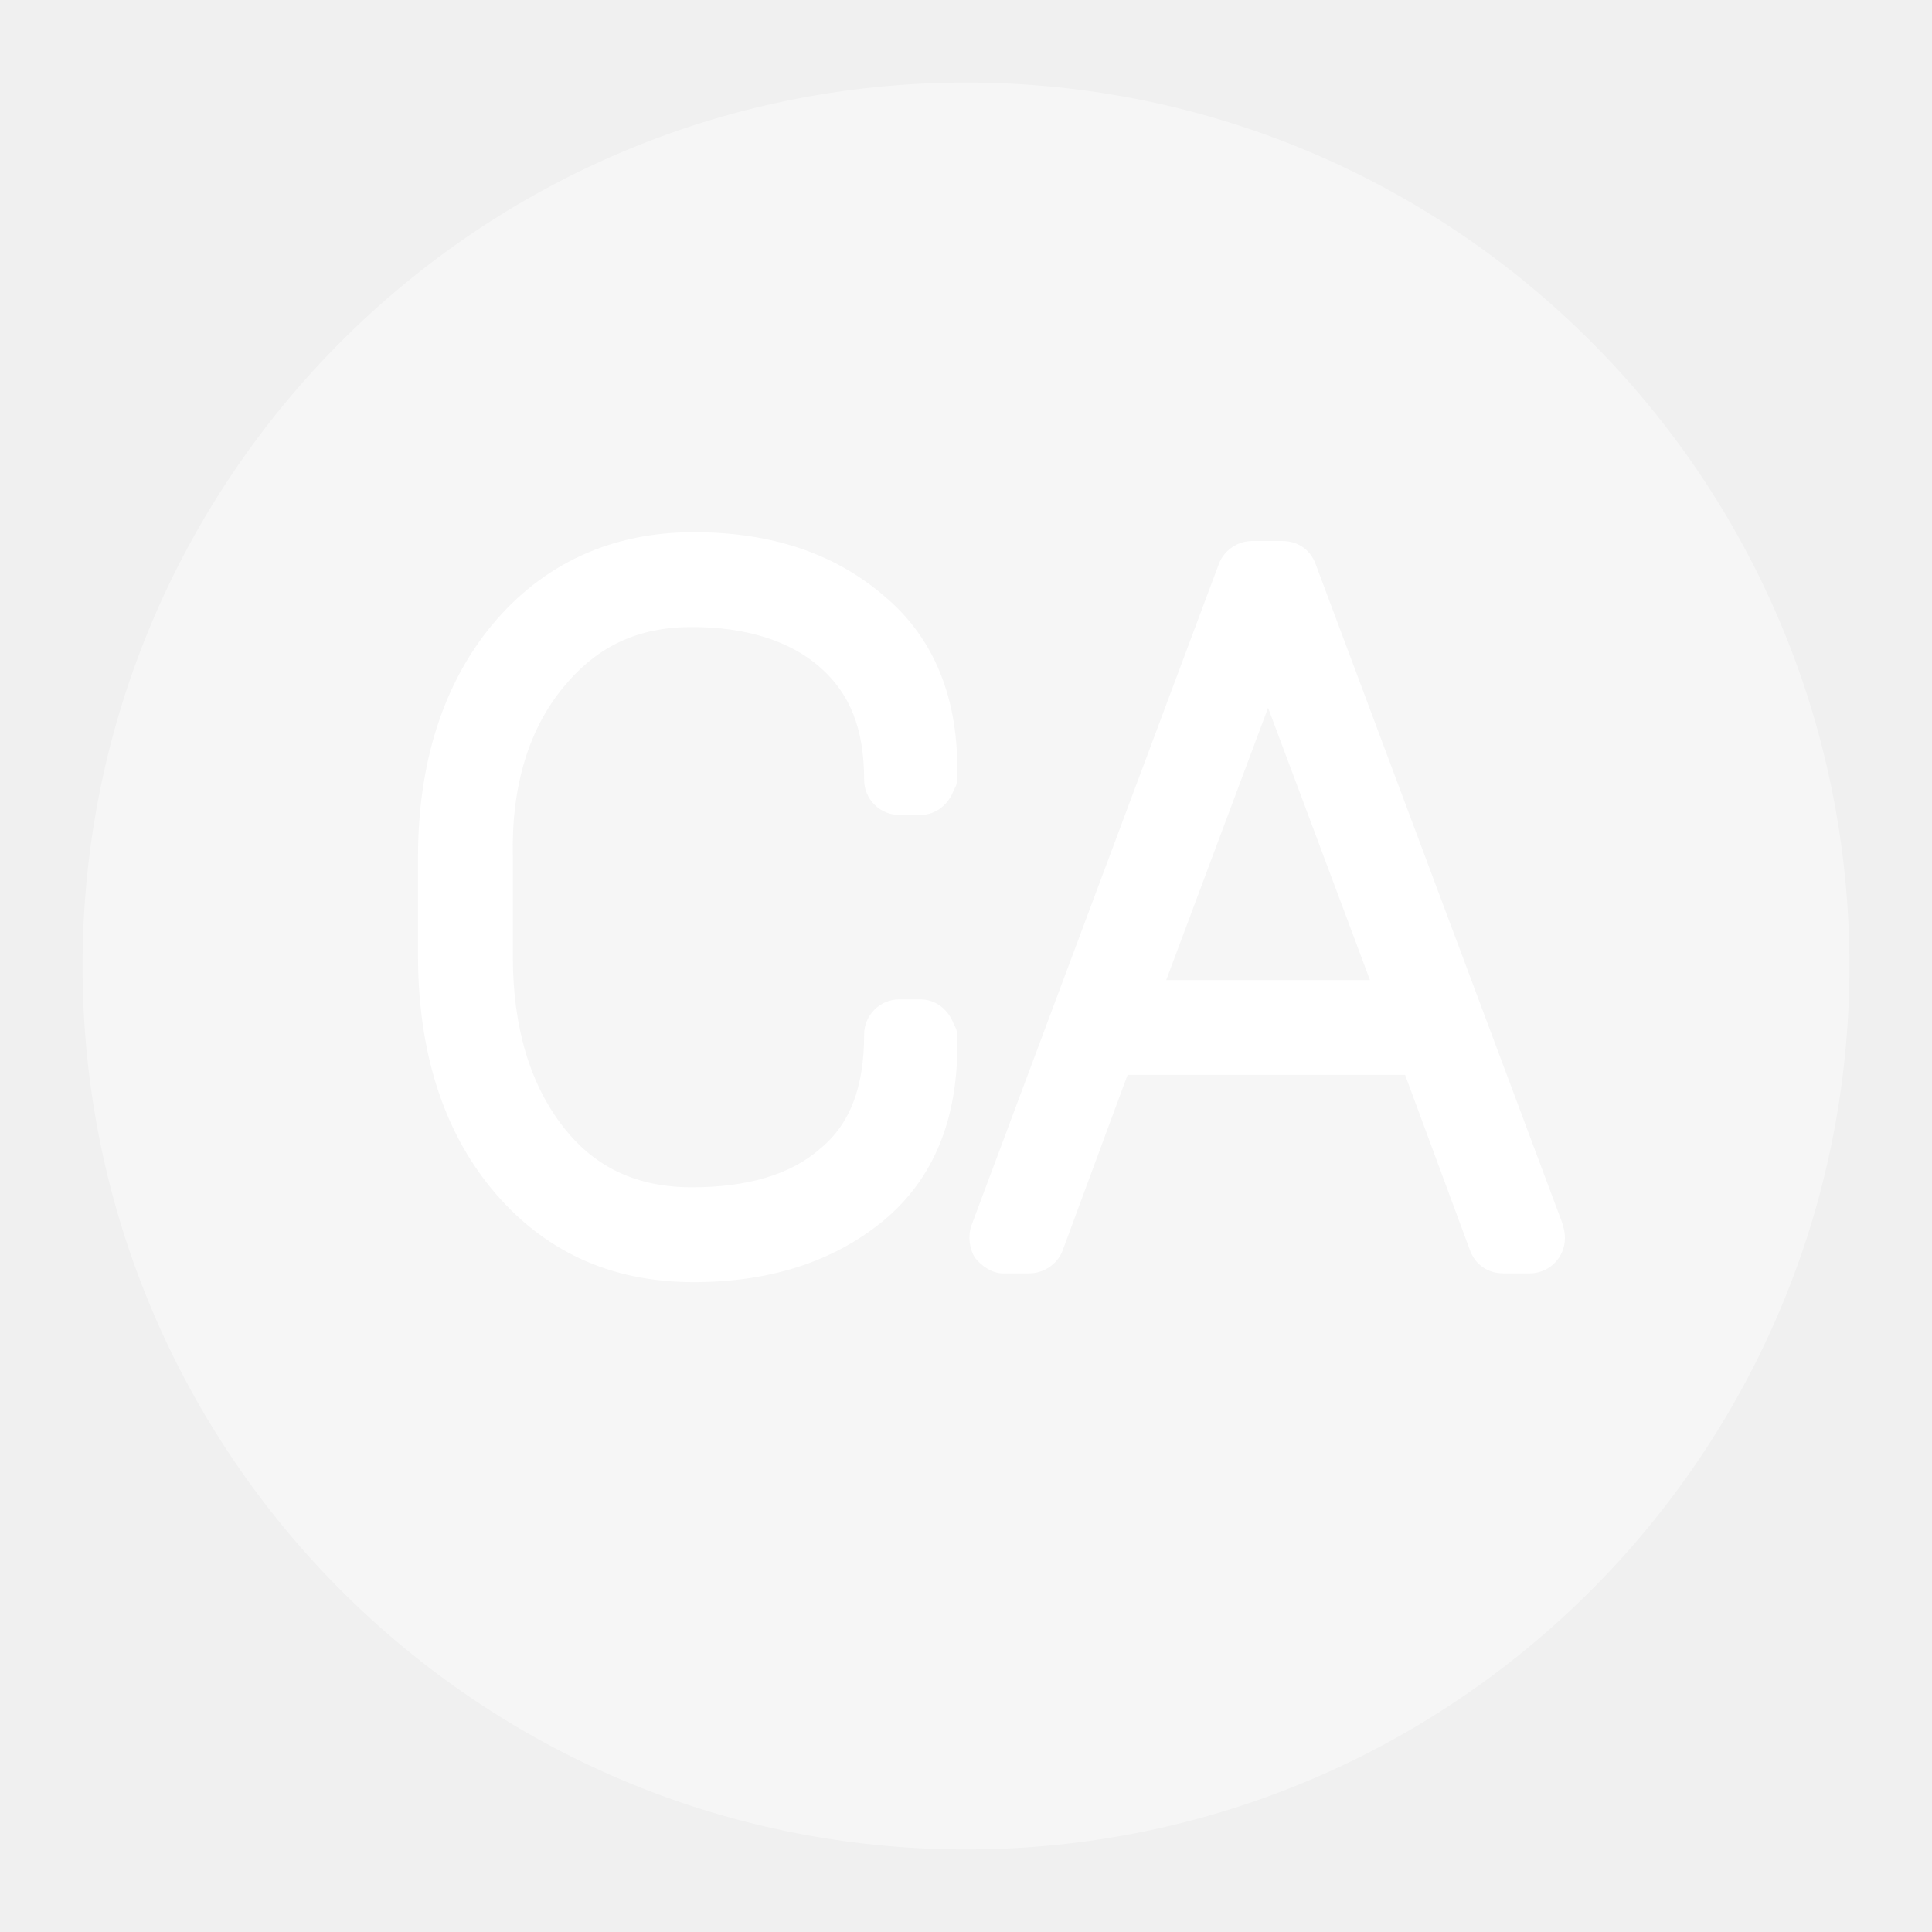
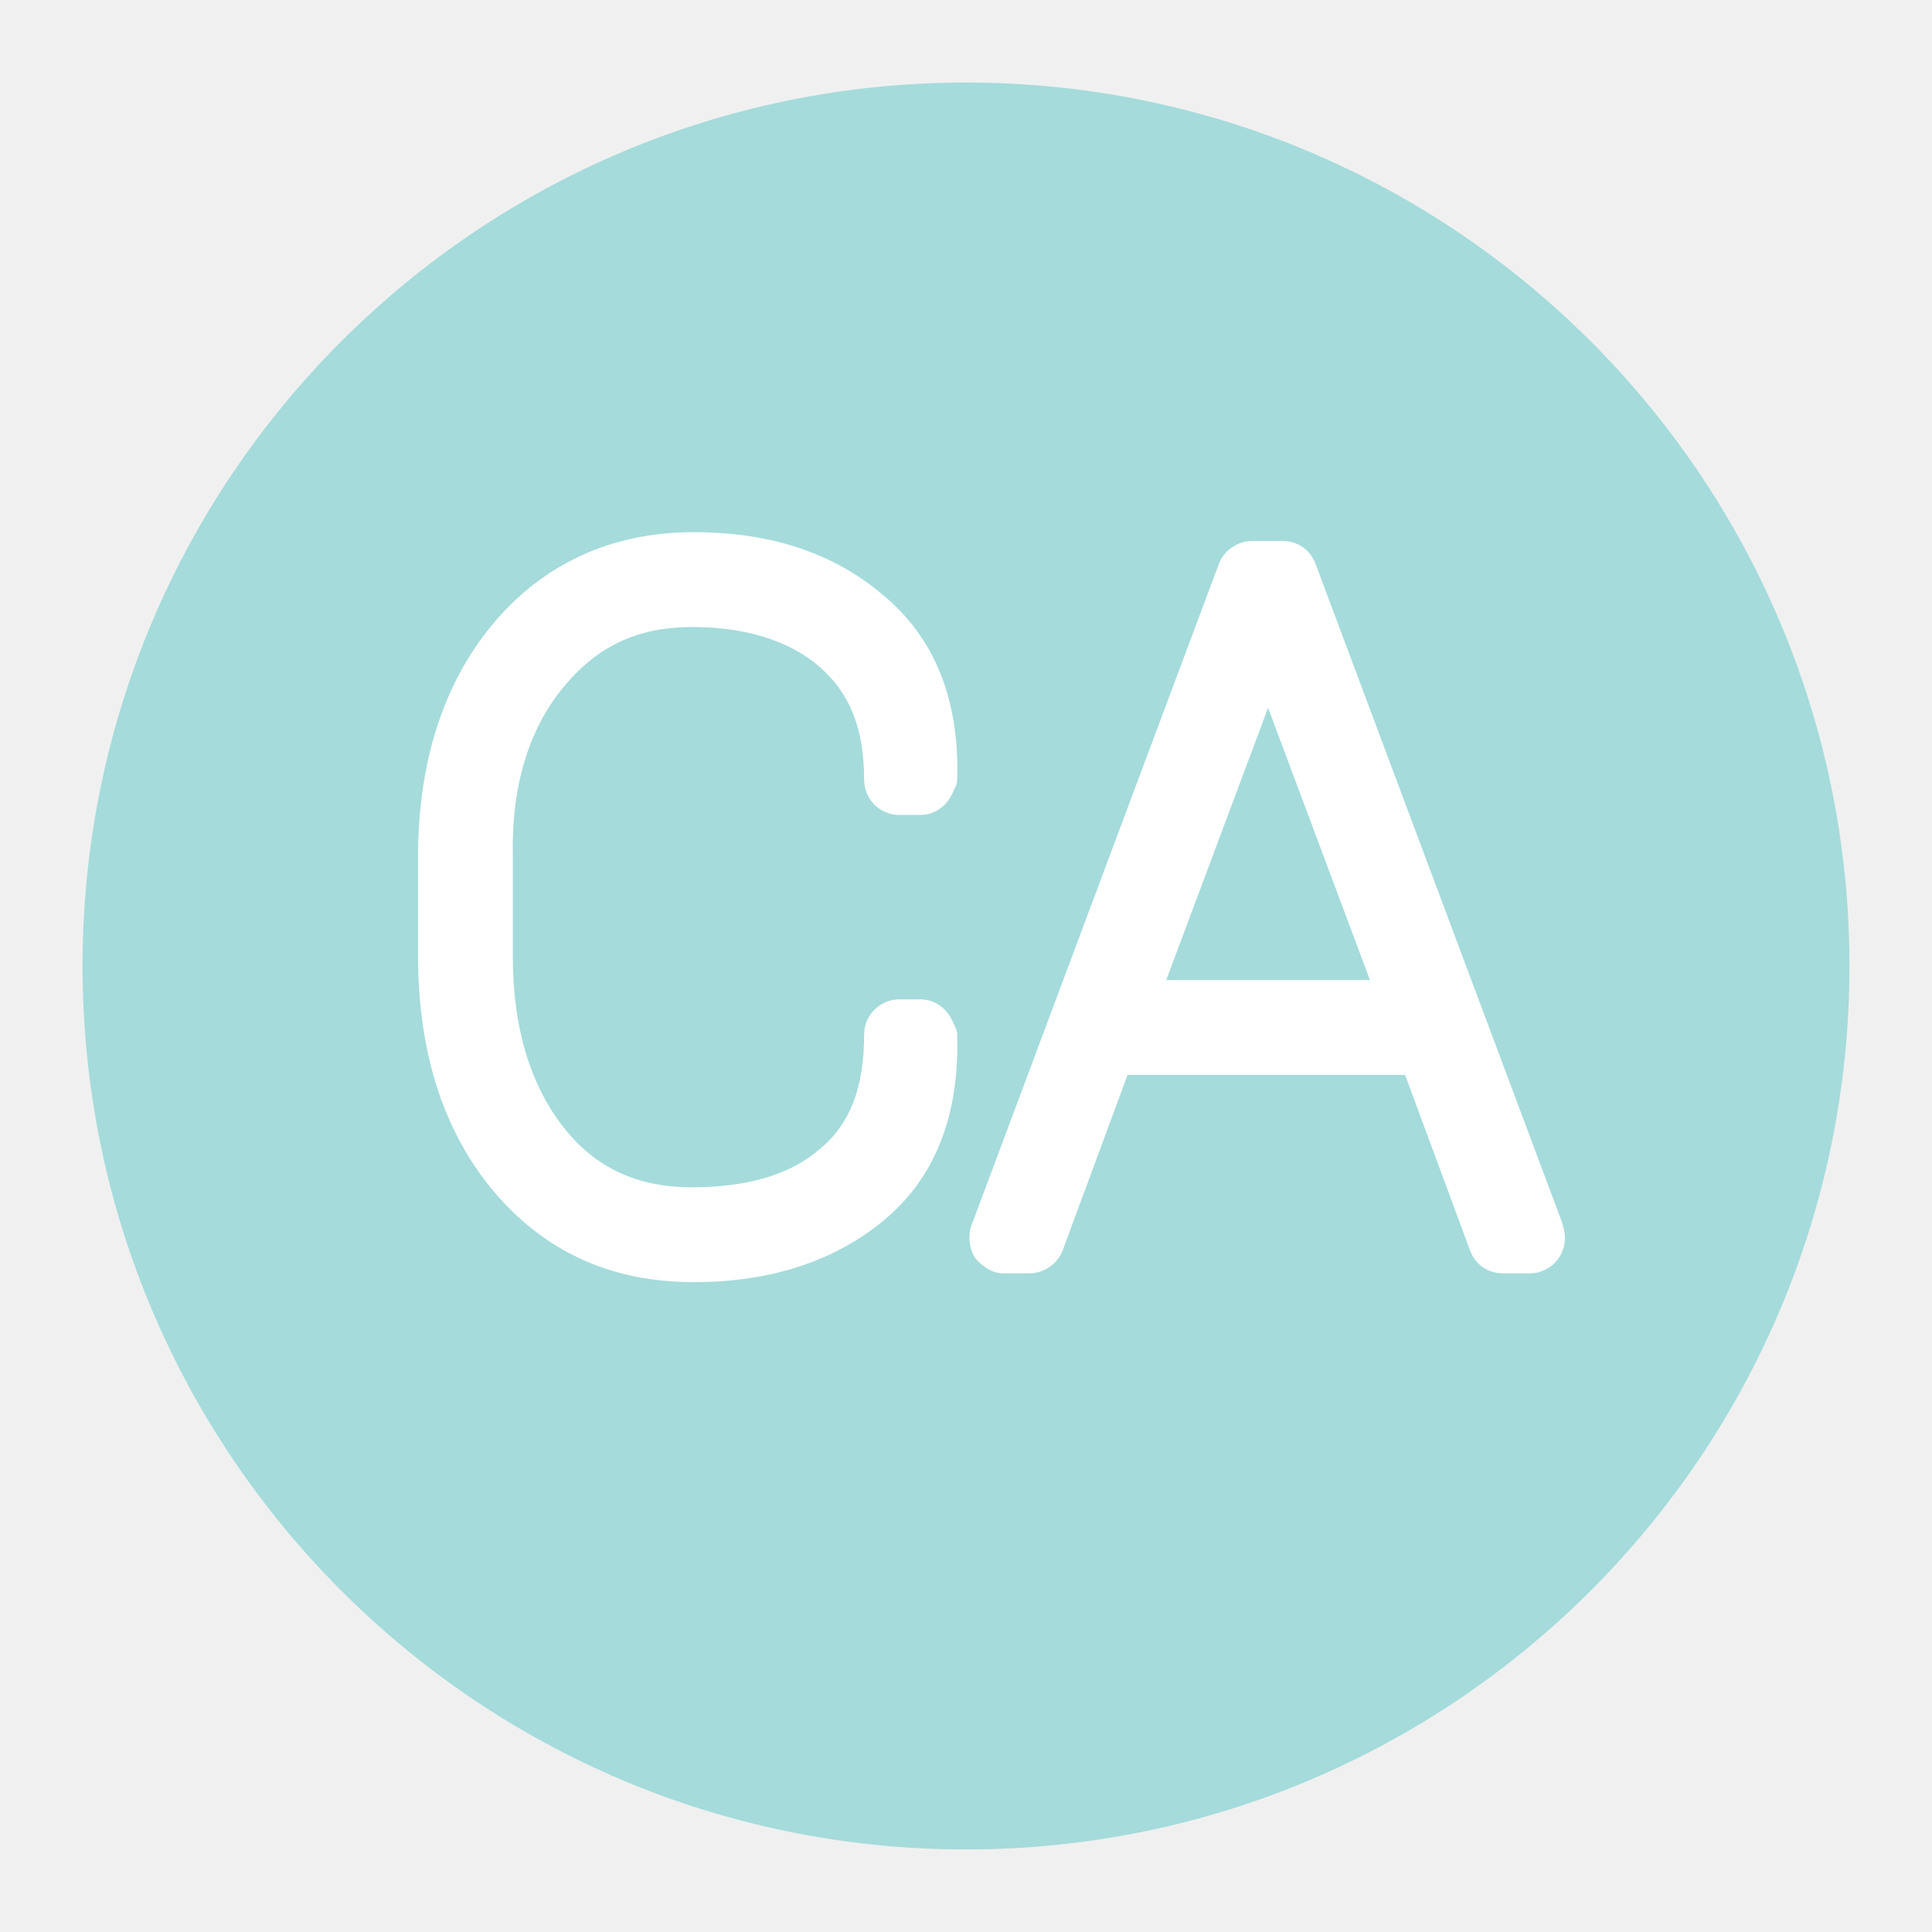
<svg xmlns="http://www.w3.org/2000/svg" version="1.1" id="Layer_1" x="0px" y="0px" width="110px" height="110px" viewBox="0 0 110 110" enable-background="new 0 0 110 110" xml:space="preserve">
-   <g id="label_1_" opacity="0.4">
-     <circle fill="#FFFFFF" cx="55" cy="55" r="50.3" />
-   </g>
+   <circle fill="#a5dbdb" cx="55" cy="55" r="50.3" />
  <g>
    <path fill="#FFFFFF" d="M32.1,39.1c1.9-2.3,4.2-3.4,7.3-3.4c3.1,0,5.6,0.8,7.3,2.3c1.7,1.5,2.5,3.5,2.5,6.4c0,1.1,0.9,2,2,2h1.2   c0.9,0,1.6-0.6,1.9-1.4l0.1-0.2c0.1-0.2,0.1-0.4,0.1-0.6c0.1-4.4-1.3-7.9-4.2-10.3c-2.8-2.4-6.4-3.6-10.8-3.6   c-4.7,0-8.6,1.8-11.5,5.3c-2.8,3.4-4.2,7.9-4.2,13.2v5.6c0,5.4,1.4,9.9,4.2,13.3c2.9,3.5,6.7,5.3,11.5,5.3c4.4,0,8-1.2,10.8-3.5   c2.9-2.4,4.3-5.9,4.2-10.4c0-0.2,0-0.4-0.1-0.6l-0.1-0.2c-0.3-0.8-1-1.4-1.9-1.4h-1.2c-1.1,0-2,0.9-2,2c0,3-0.8,5.1-2.5,6.5   c-1.7,1.5-4.2,2.2-7.3,2.2c-3.1,0-5.5-1.1-7.3-3.4c-1.9-2.4-2.9-5.7-2.9-9.7v-5.7C29.1,44.8,30.1,41.5,32.1,39.1z" />
    <path fill="#FFFFFF" d="M88.9,69.5l-14-37.4c-0.3-0.8-1-1.3-1.9-1.3h-1.7c-0.8,0-1.6,0.5-1.9,1.3L55.3,69.8   c-0.2,0.6-0.1,1.3,0.2,1.8c0.4,0.5,1,0.9,1.6,0.9h1.5c0.8,0,1.6-0.5,1.9-1.3l3.7-10H80l3.7,10c0.3,0.8,1,1.3,1.9,1.3h1.5   c0,0,0,0,0,0c1.1,0,2-0.9,2-2C89.1,70.1,89,69.8,88.9,69.5z M66.4,55.8l5.8-15.5L78,55.8H66.4z" />
  </g>
</svg>
